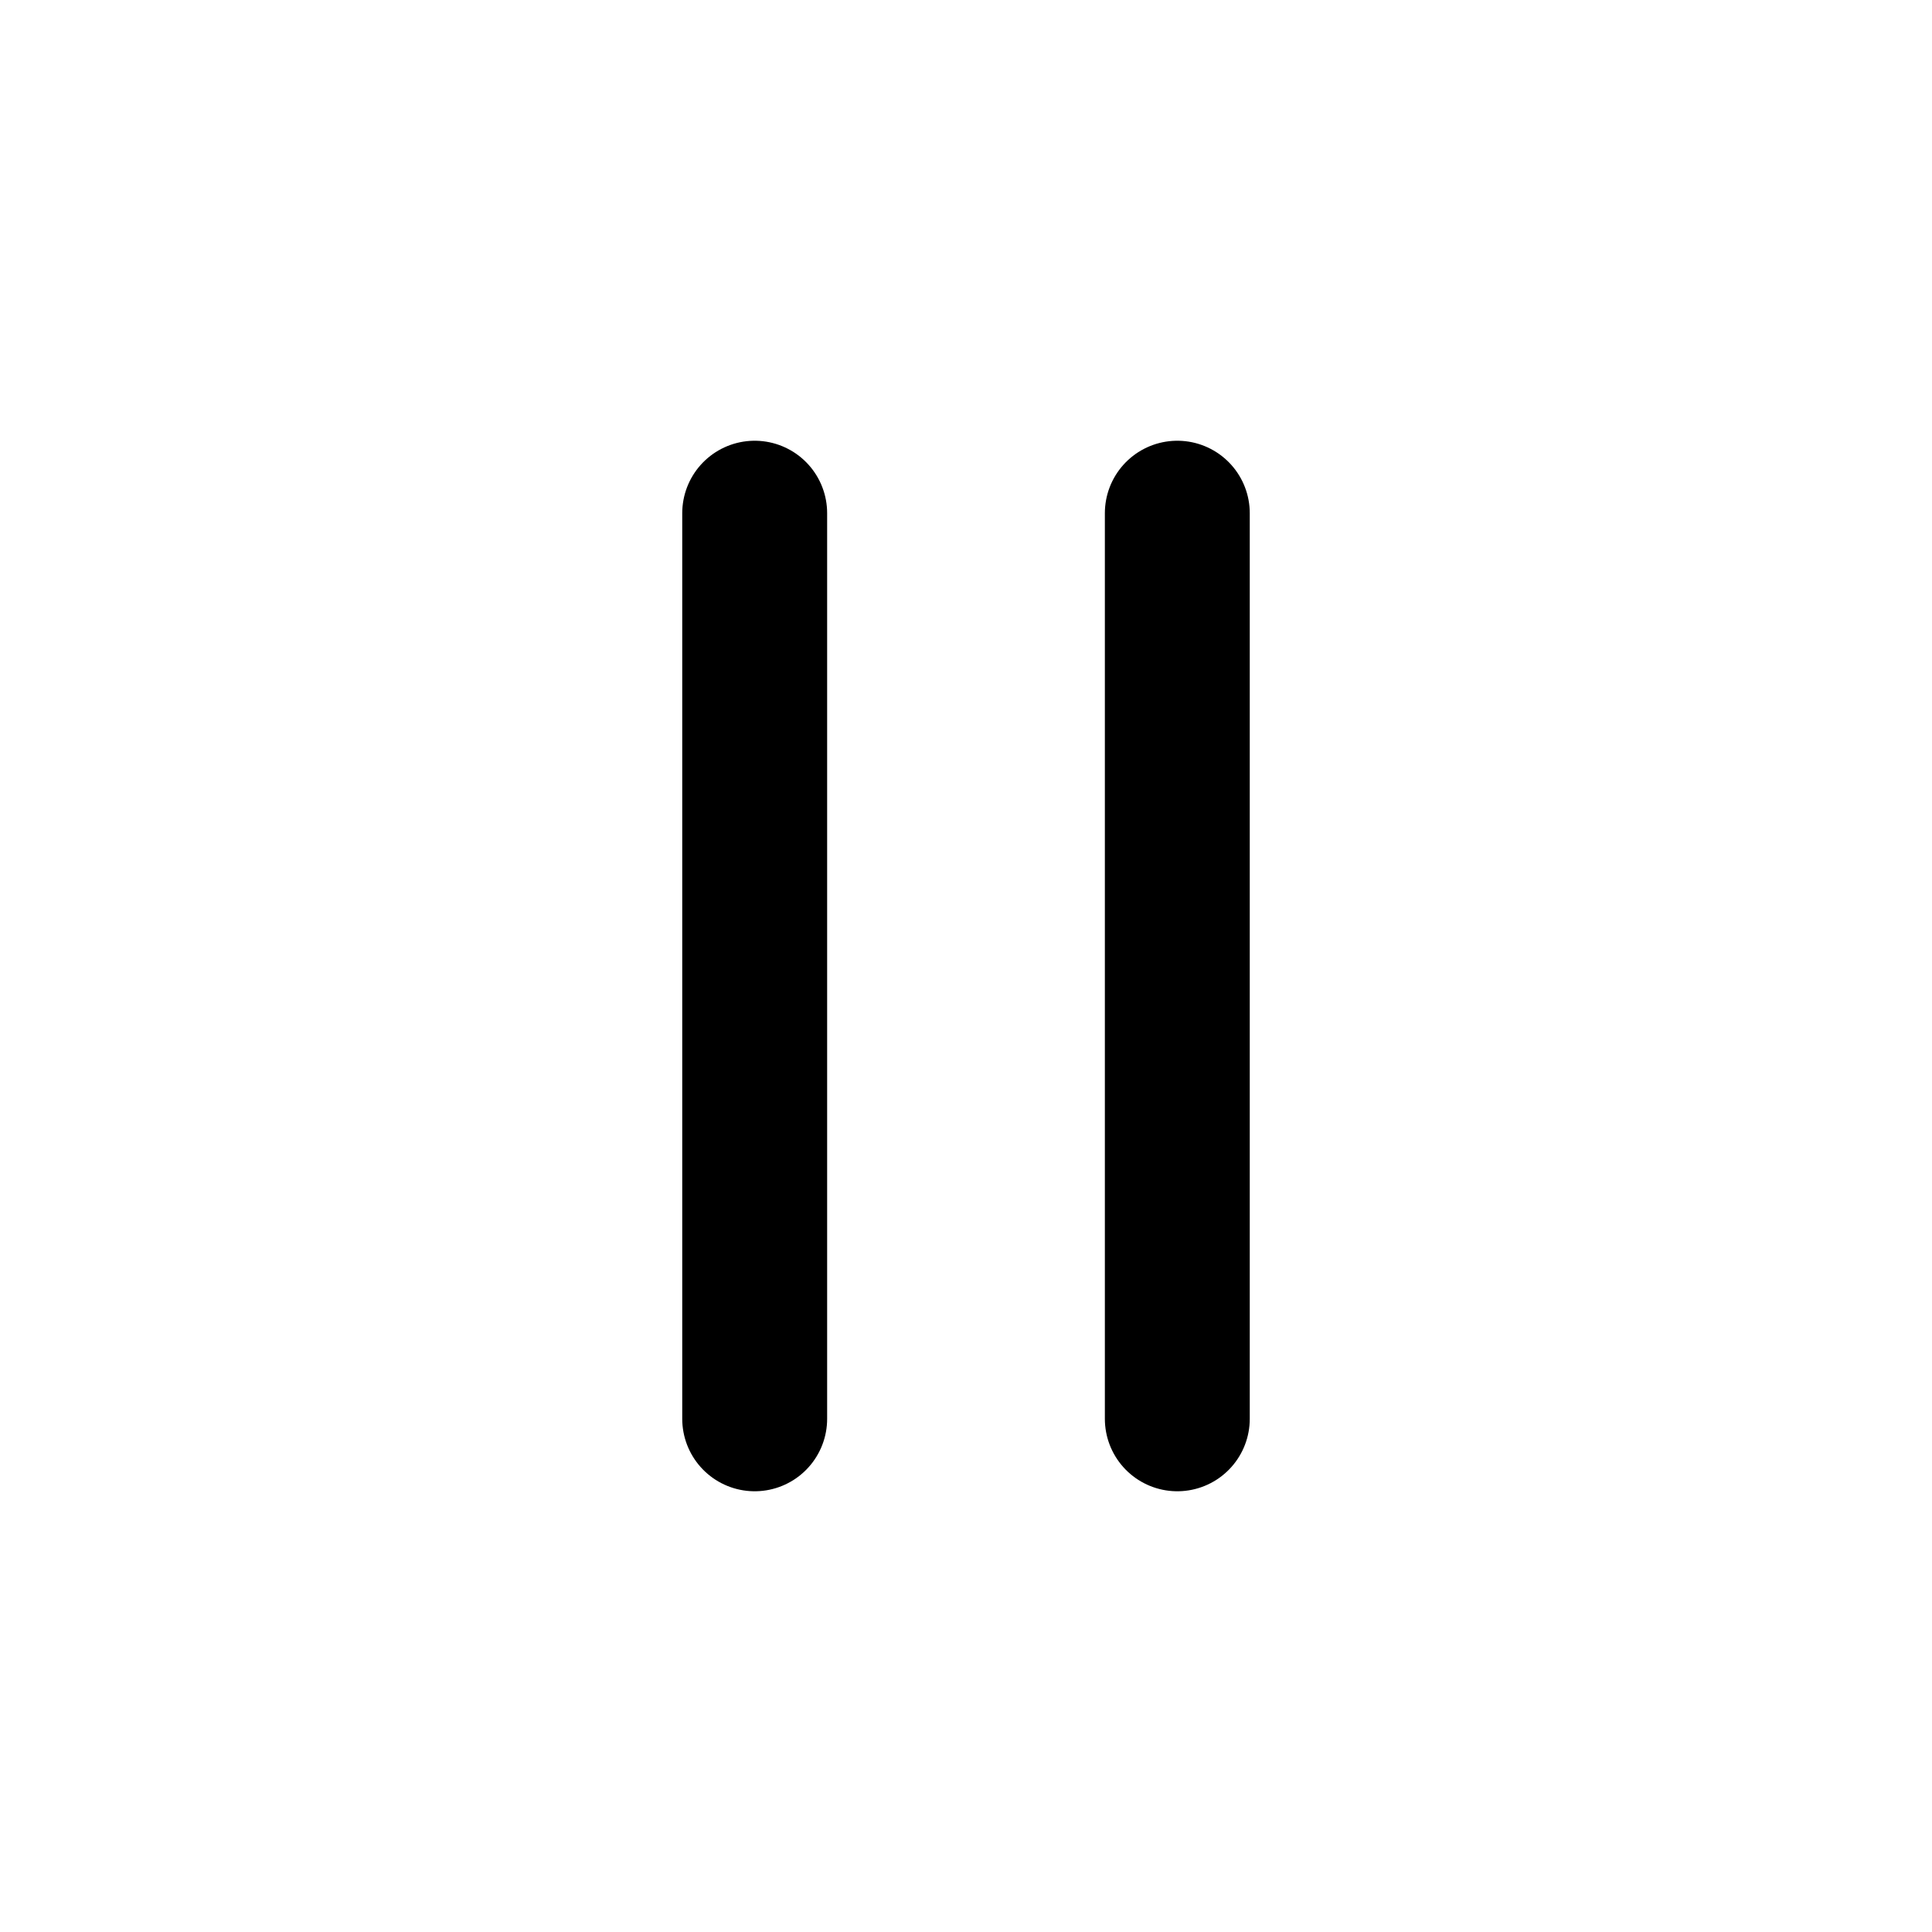
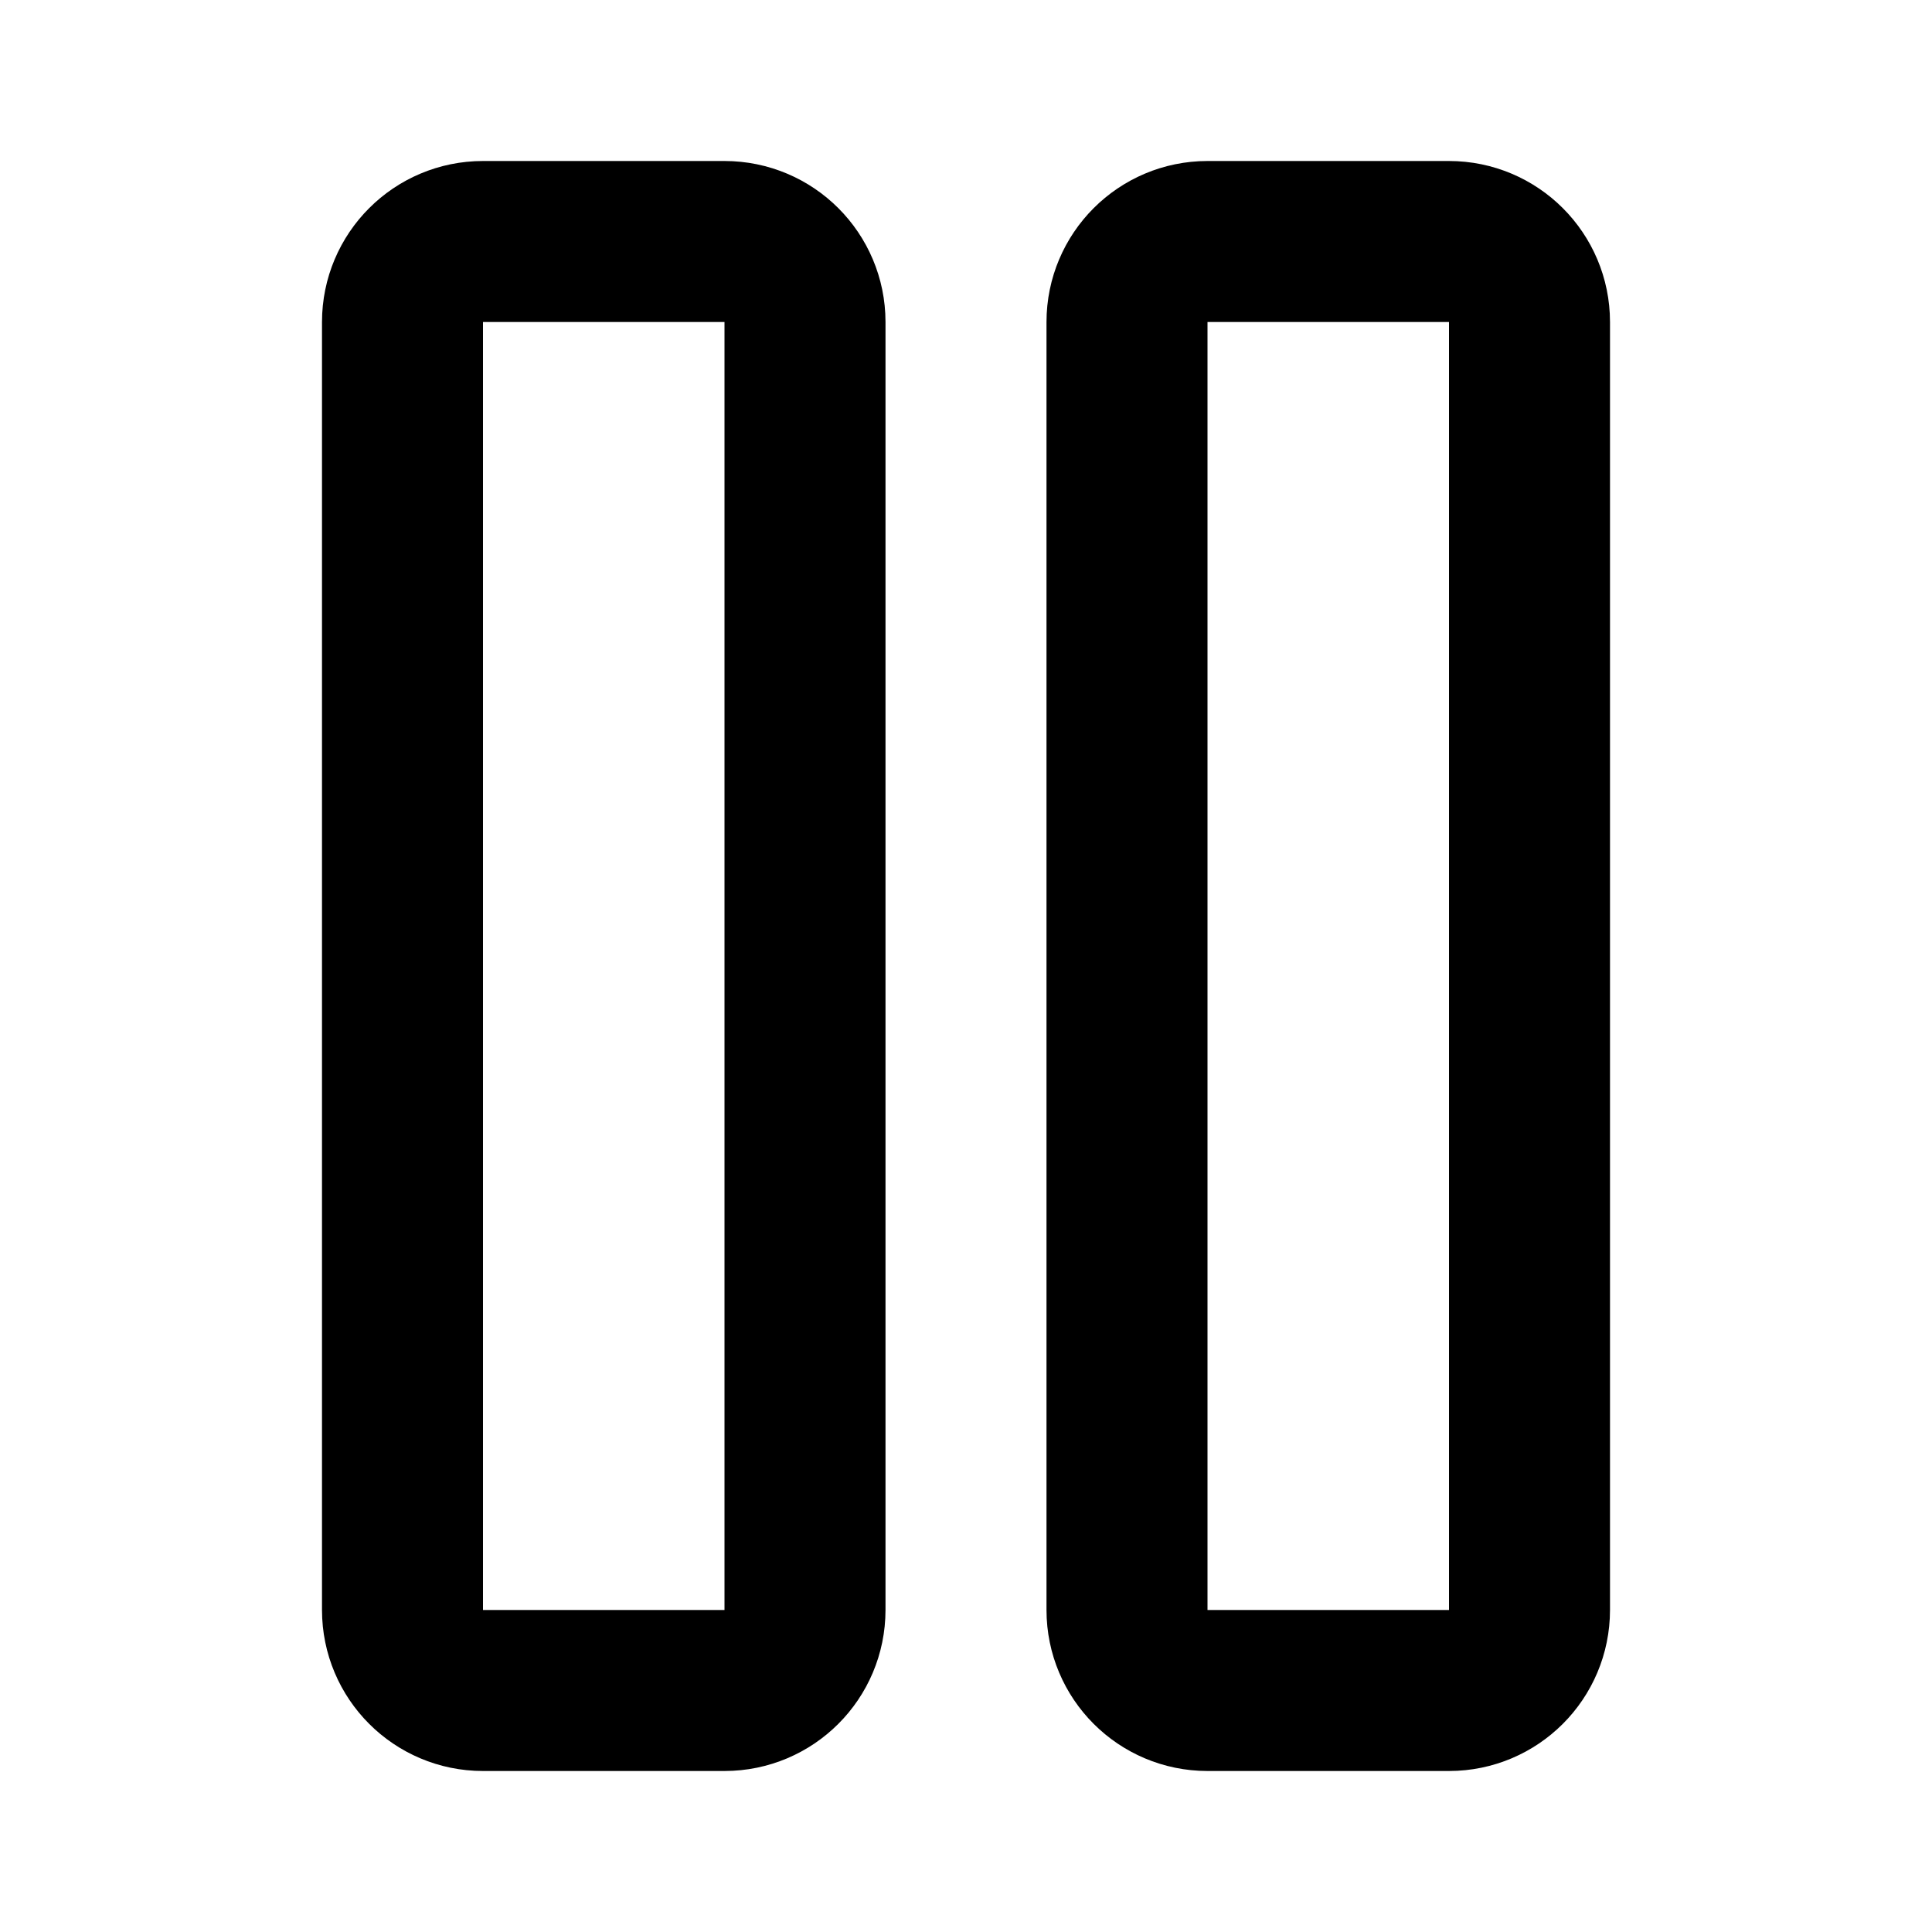
- <svg xmlns="http://www.w3.org/2000/svg" width="16" height="16" viewBox="0 0 16 16" fill="none">
-   <path d="M6.25 4.25V11.75M9.75 4.25V11.75" stroke="black" stroke-width="1.2" stroke-linecap="round" stroke-linejoin="round" />
+ <svg xmlns="http://www.w3.org/2000/svg" class="lucide lucide-pause" width="24" height="24" viewBox="0 0 24 24" fill="none" stroke="currentColor" stroke-width="2" stroke-linecap="round" stroke-linejoin="round">
+   <rect x="14" y="3" width="5" height="18" rx="1" />
+   <rect x="5" y="3" width="5" height="18" rx="1" />
</svg>
